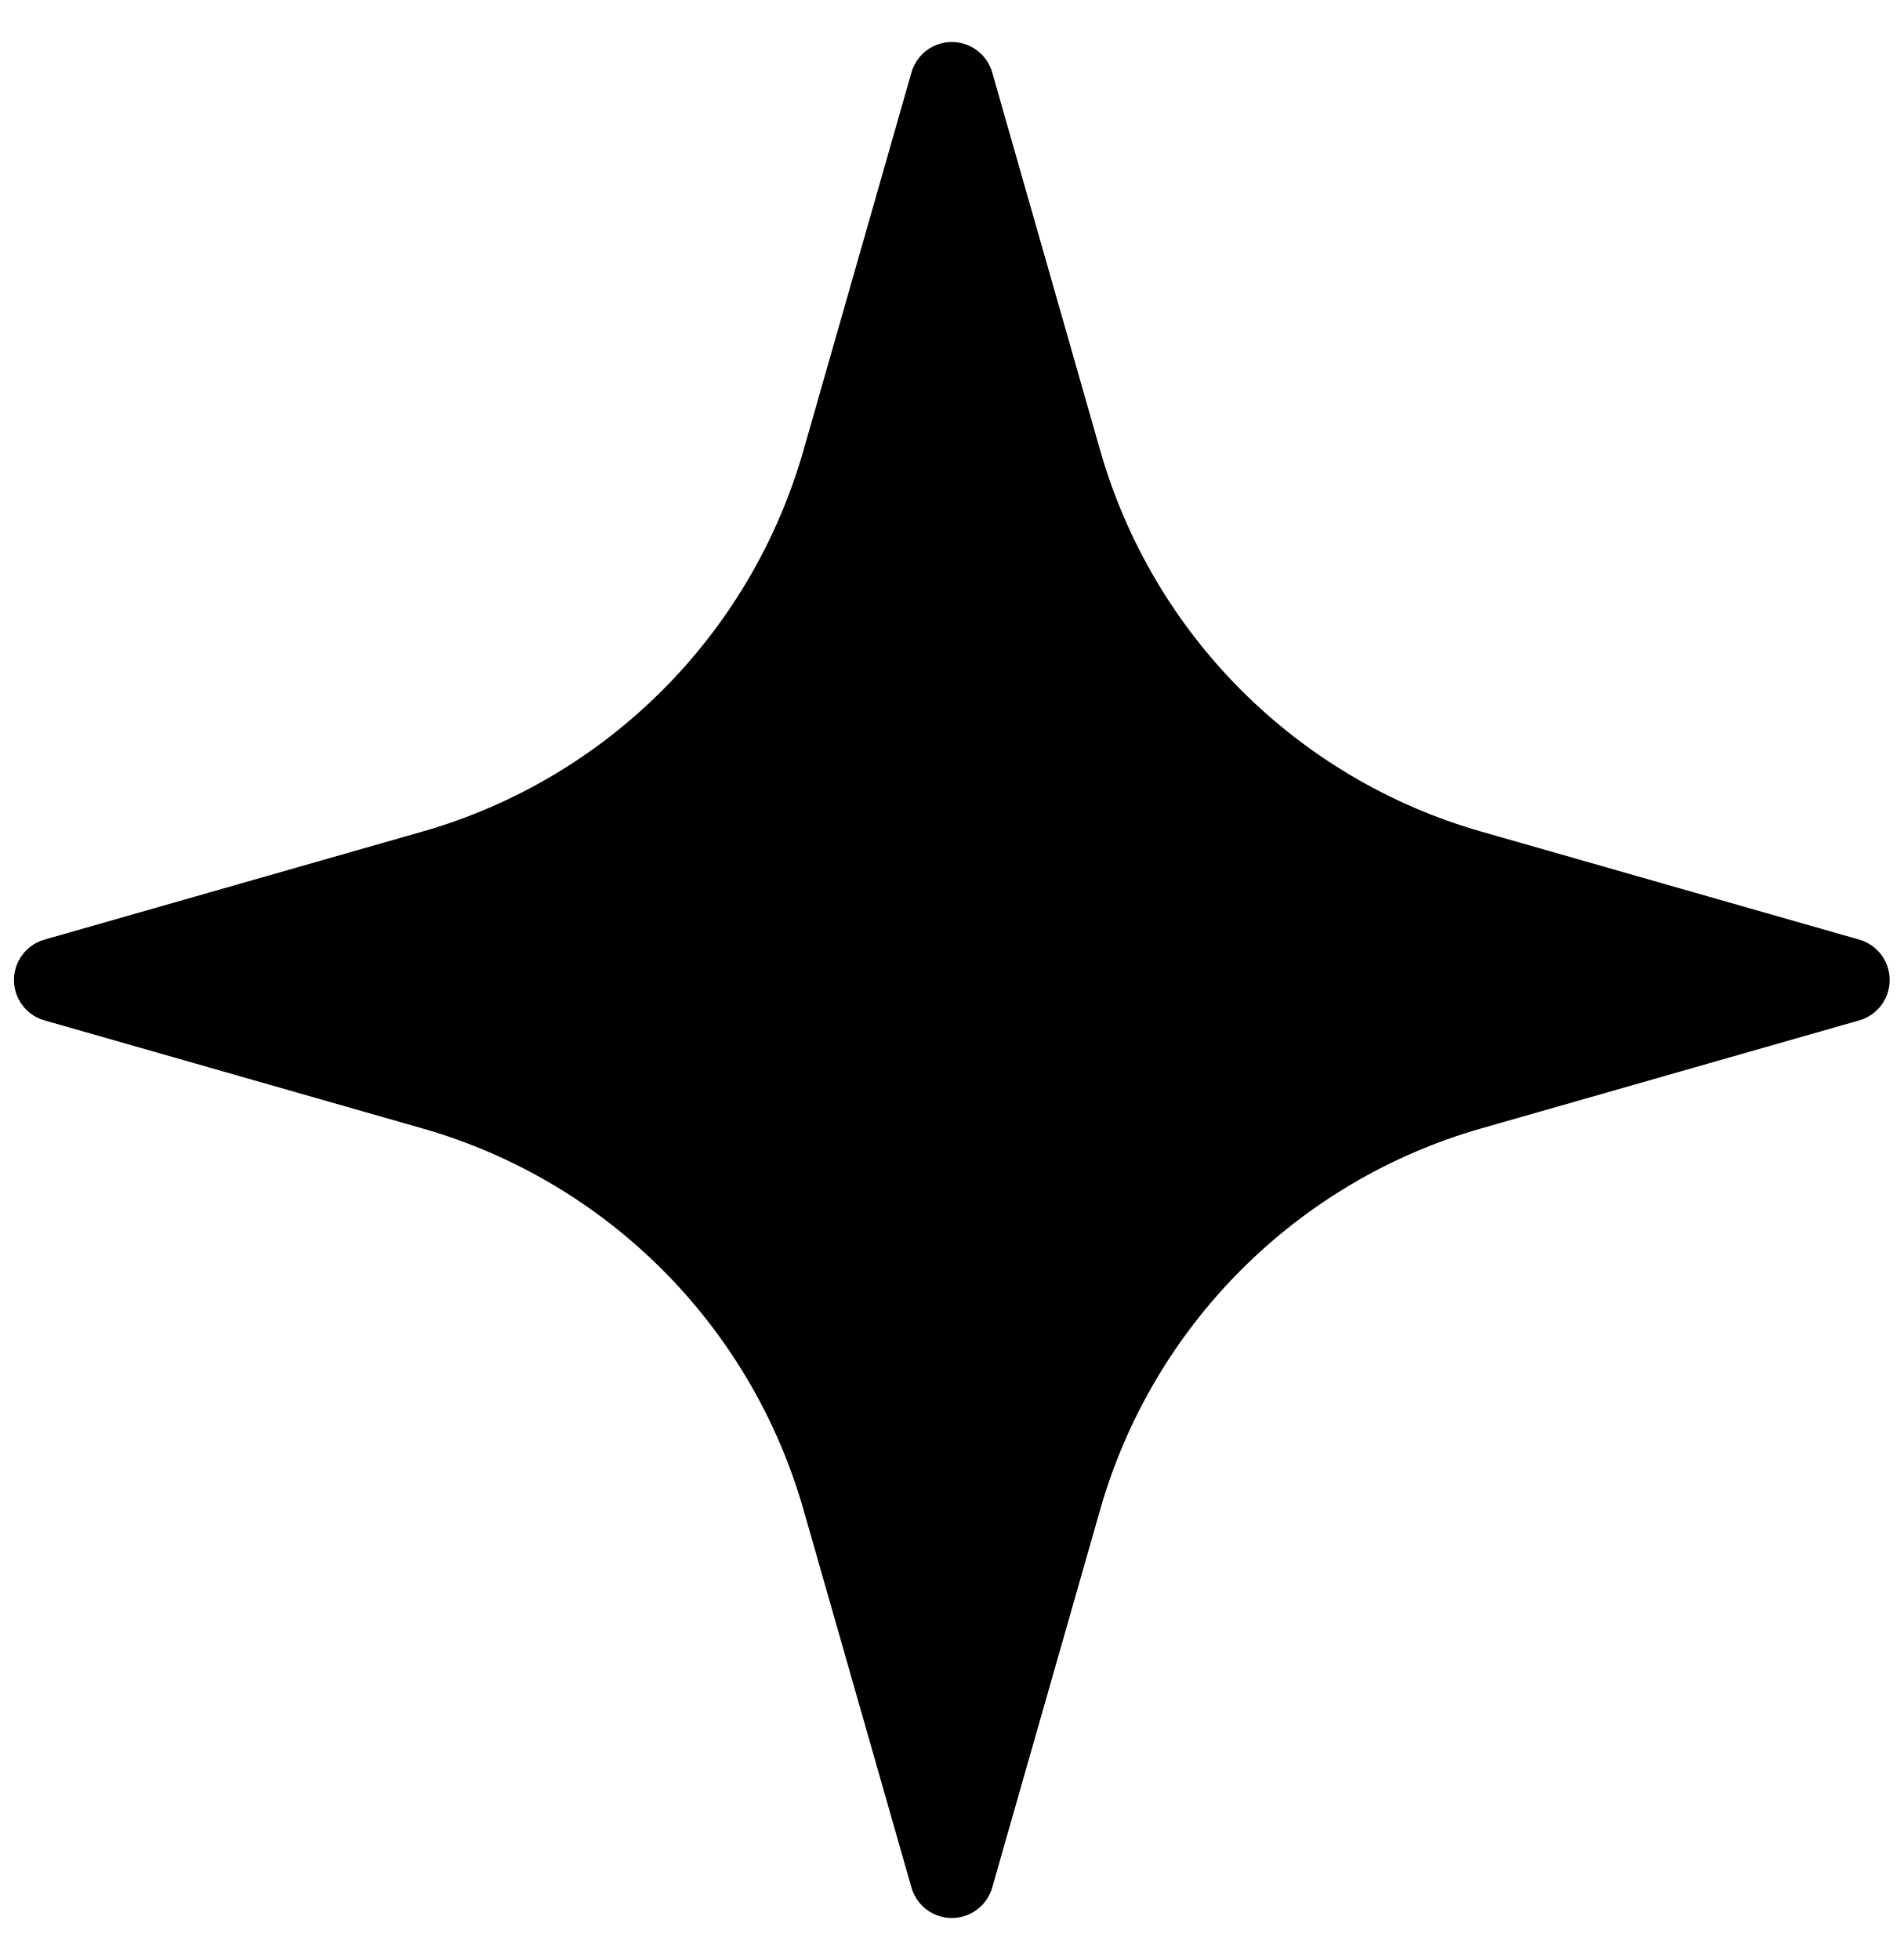
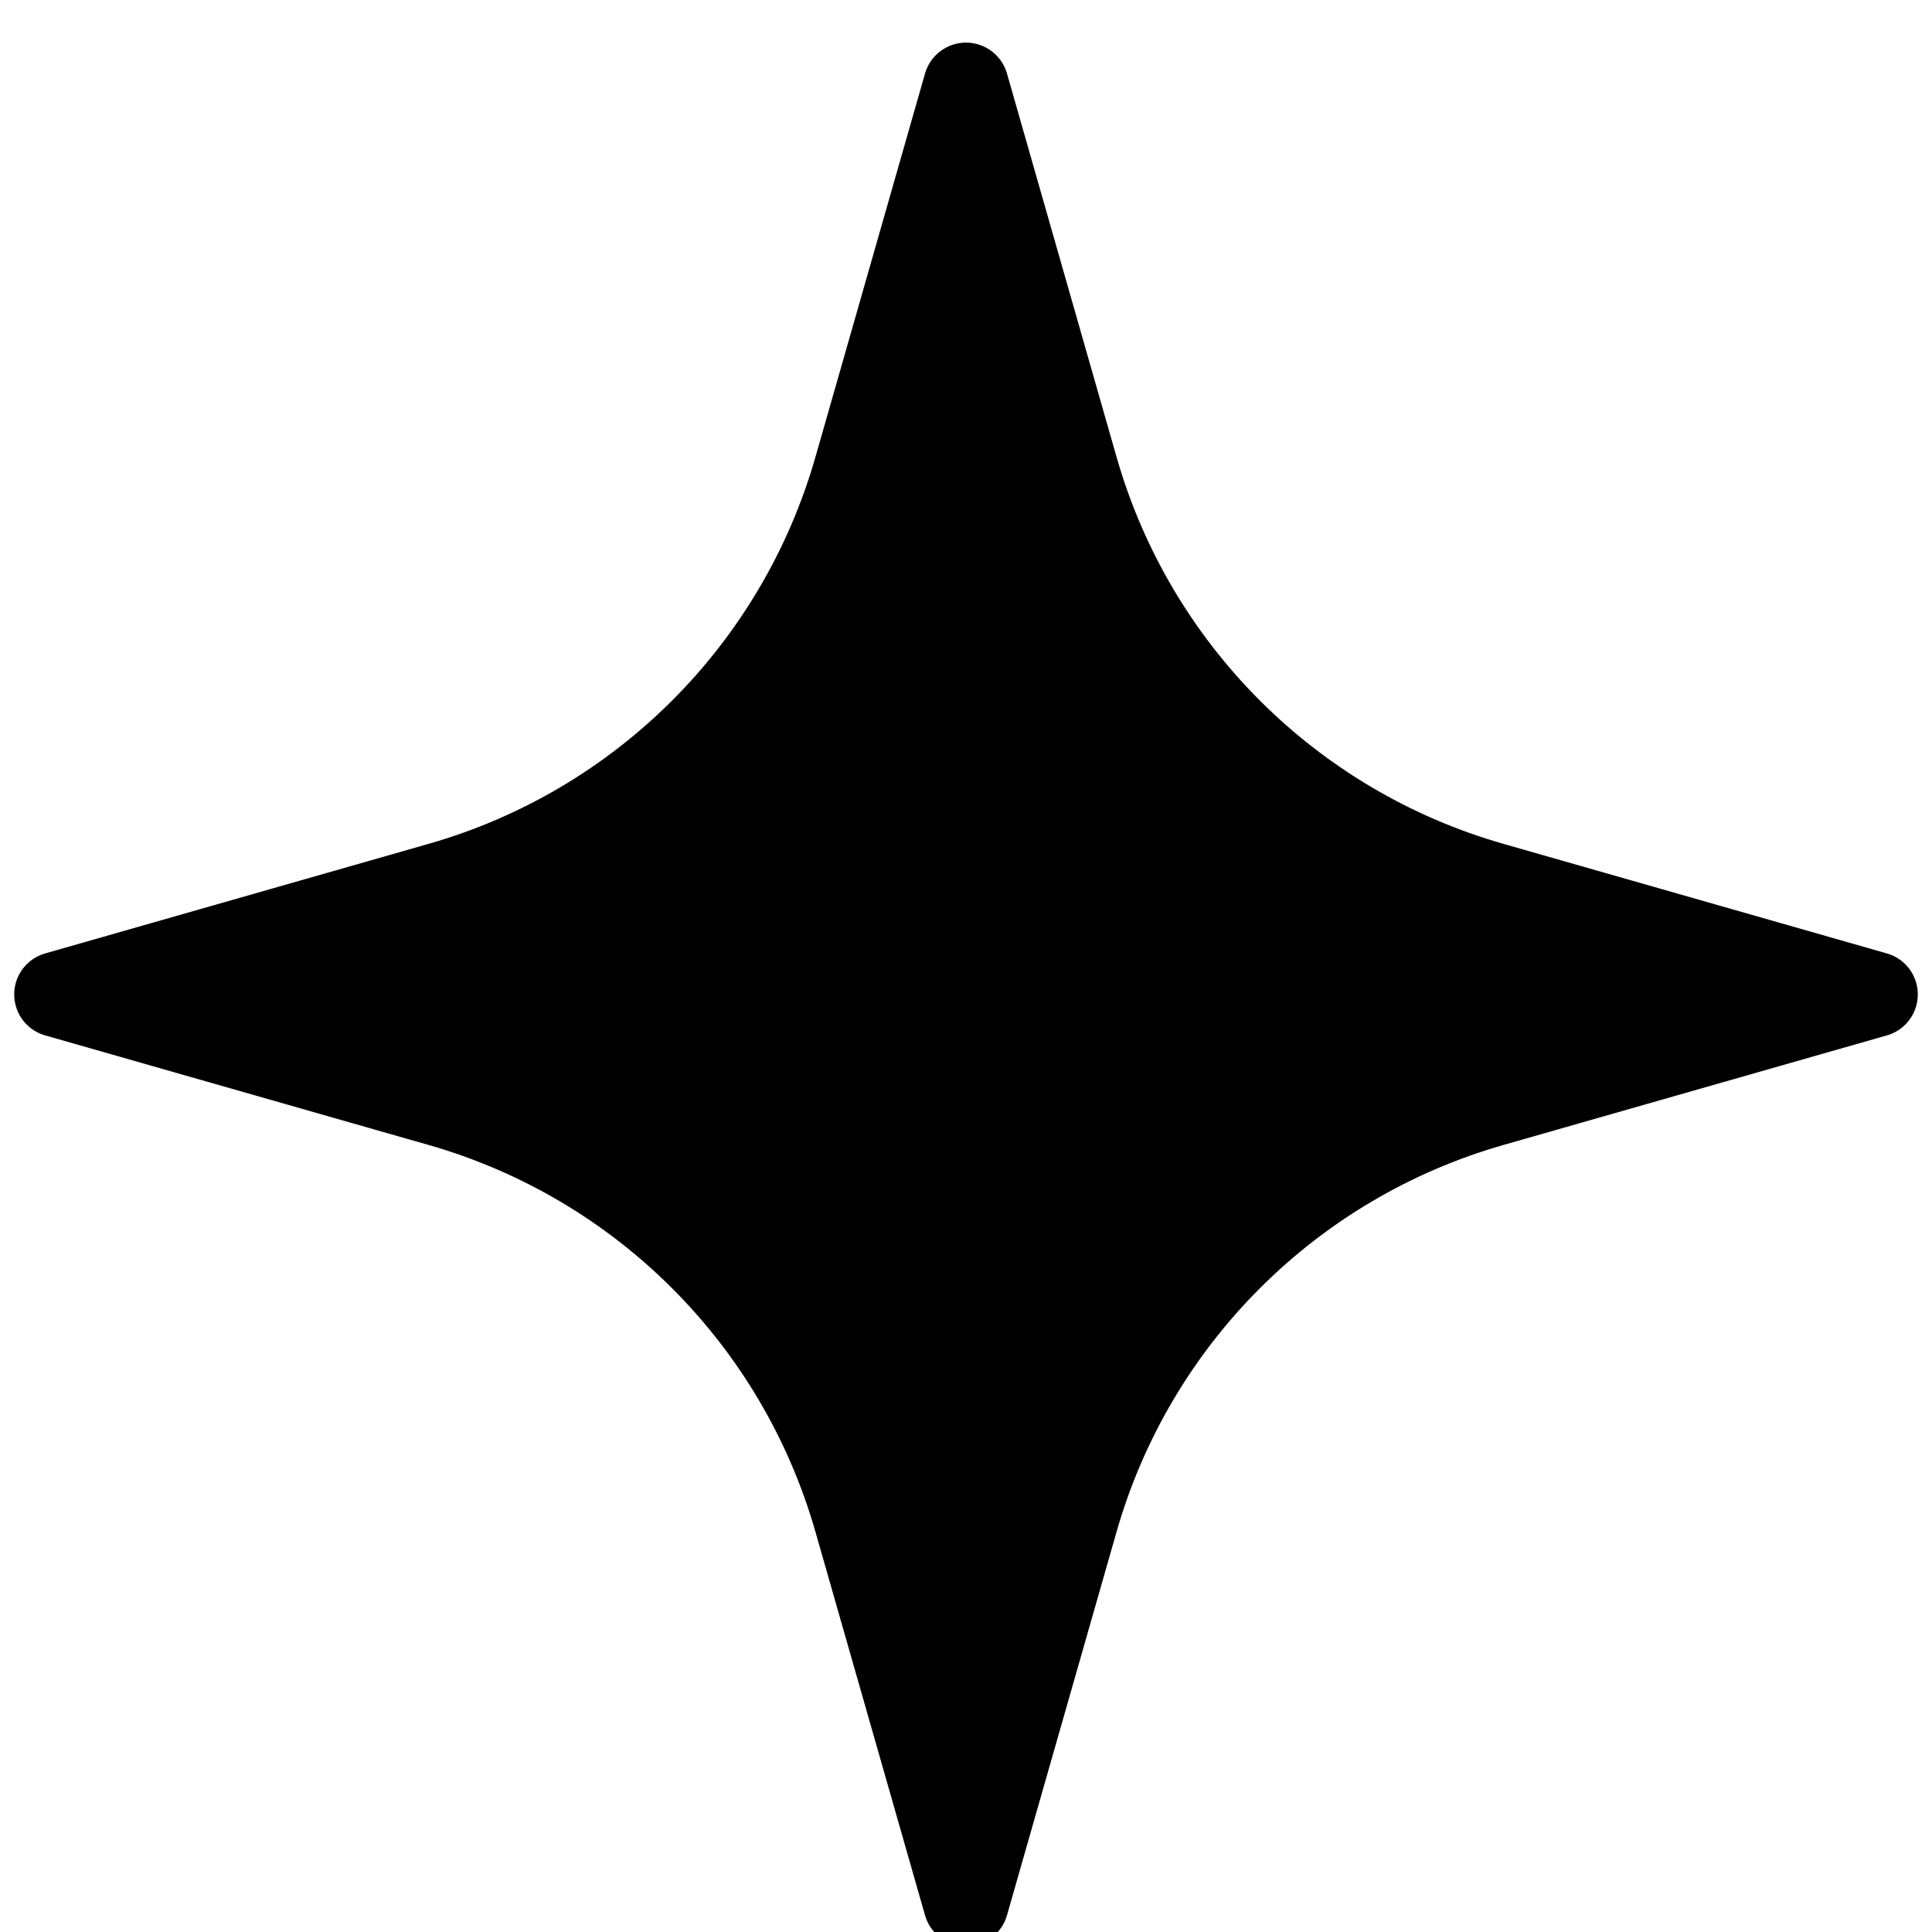
- <svg xmlns="http://www.w3.org/2000/svg" width="34" height="35" viewBox="0 0 34 35" fill="none">
+ <svg xmlns="http://www.w3.org/2000/svg" width="34" height="34" viewBox="0 0 34 34" fill="none">
  <path d="M18.928 26.753L17 33.5L15.072 26.753C14.06 23.21 11.29 20.44 7.747 19.428L1 17.5L7.747 15.572C11.29 14.56 14.06 11.79 15.072 8.247L17 1.5L18.928 8.247C19.94 11.79 22.71 14.56 26.253 15.572L33 17.5L26.253 19.428C22.71 20.44 19.94 23.21 18.928 26.753Z" fill="black" stroke="black" stroke-width="1.5" stroke-linecap="round" stroke-linejoin="round" />
</svg>
